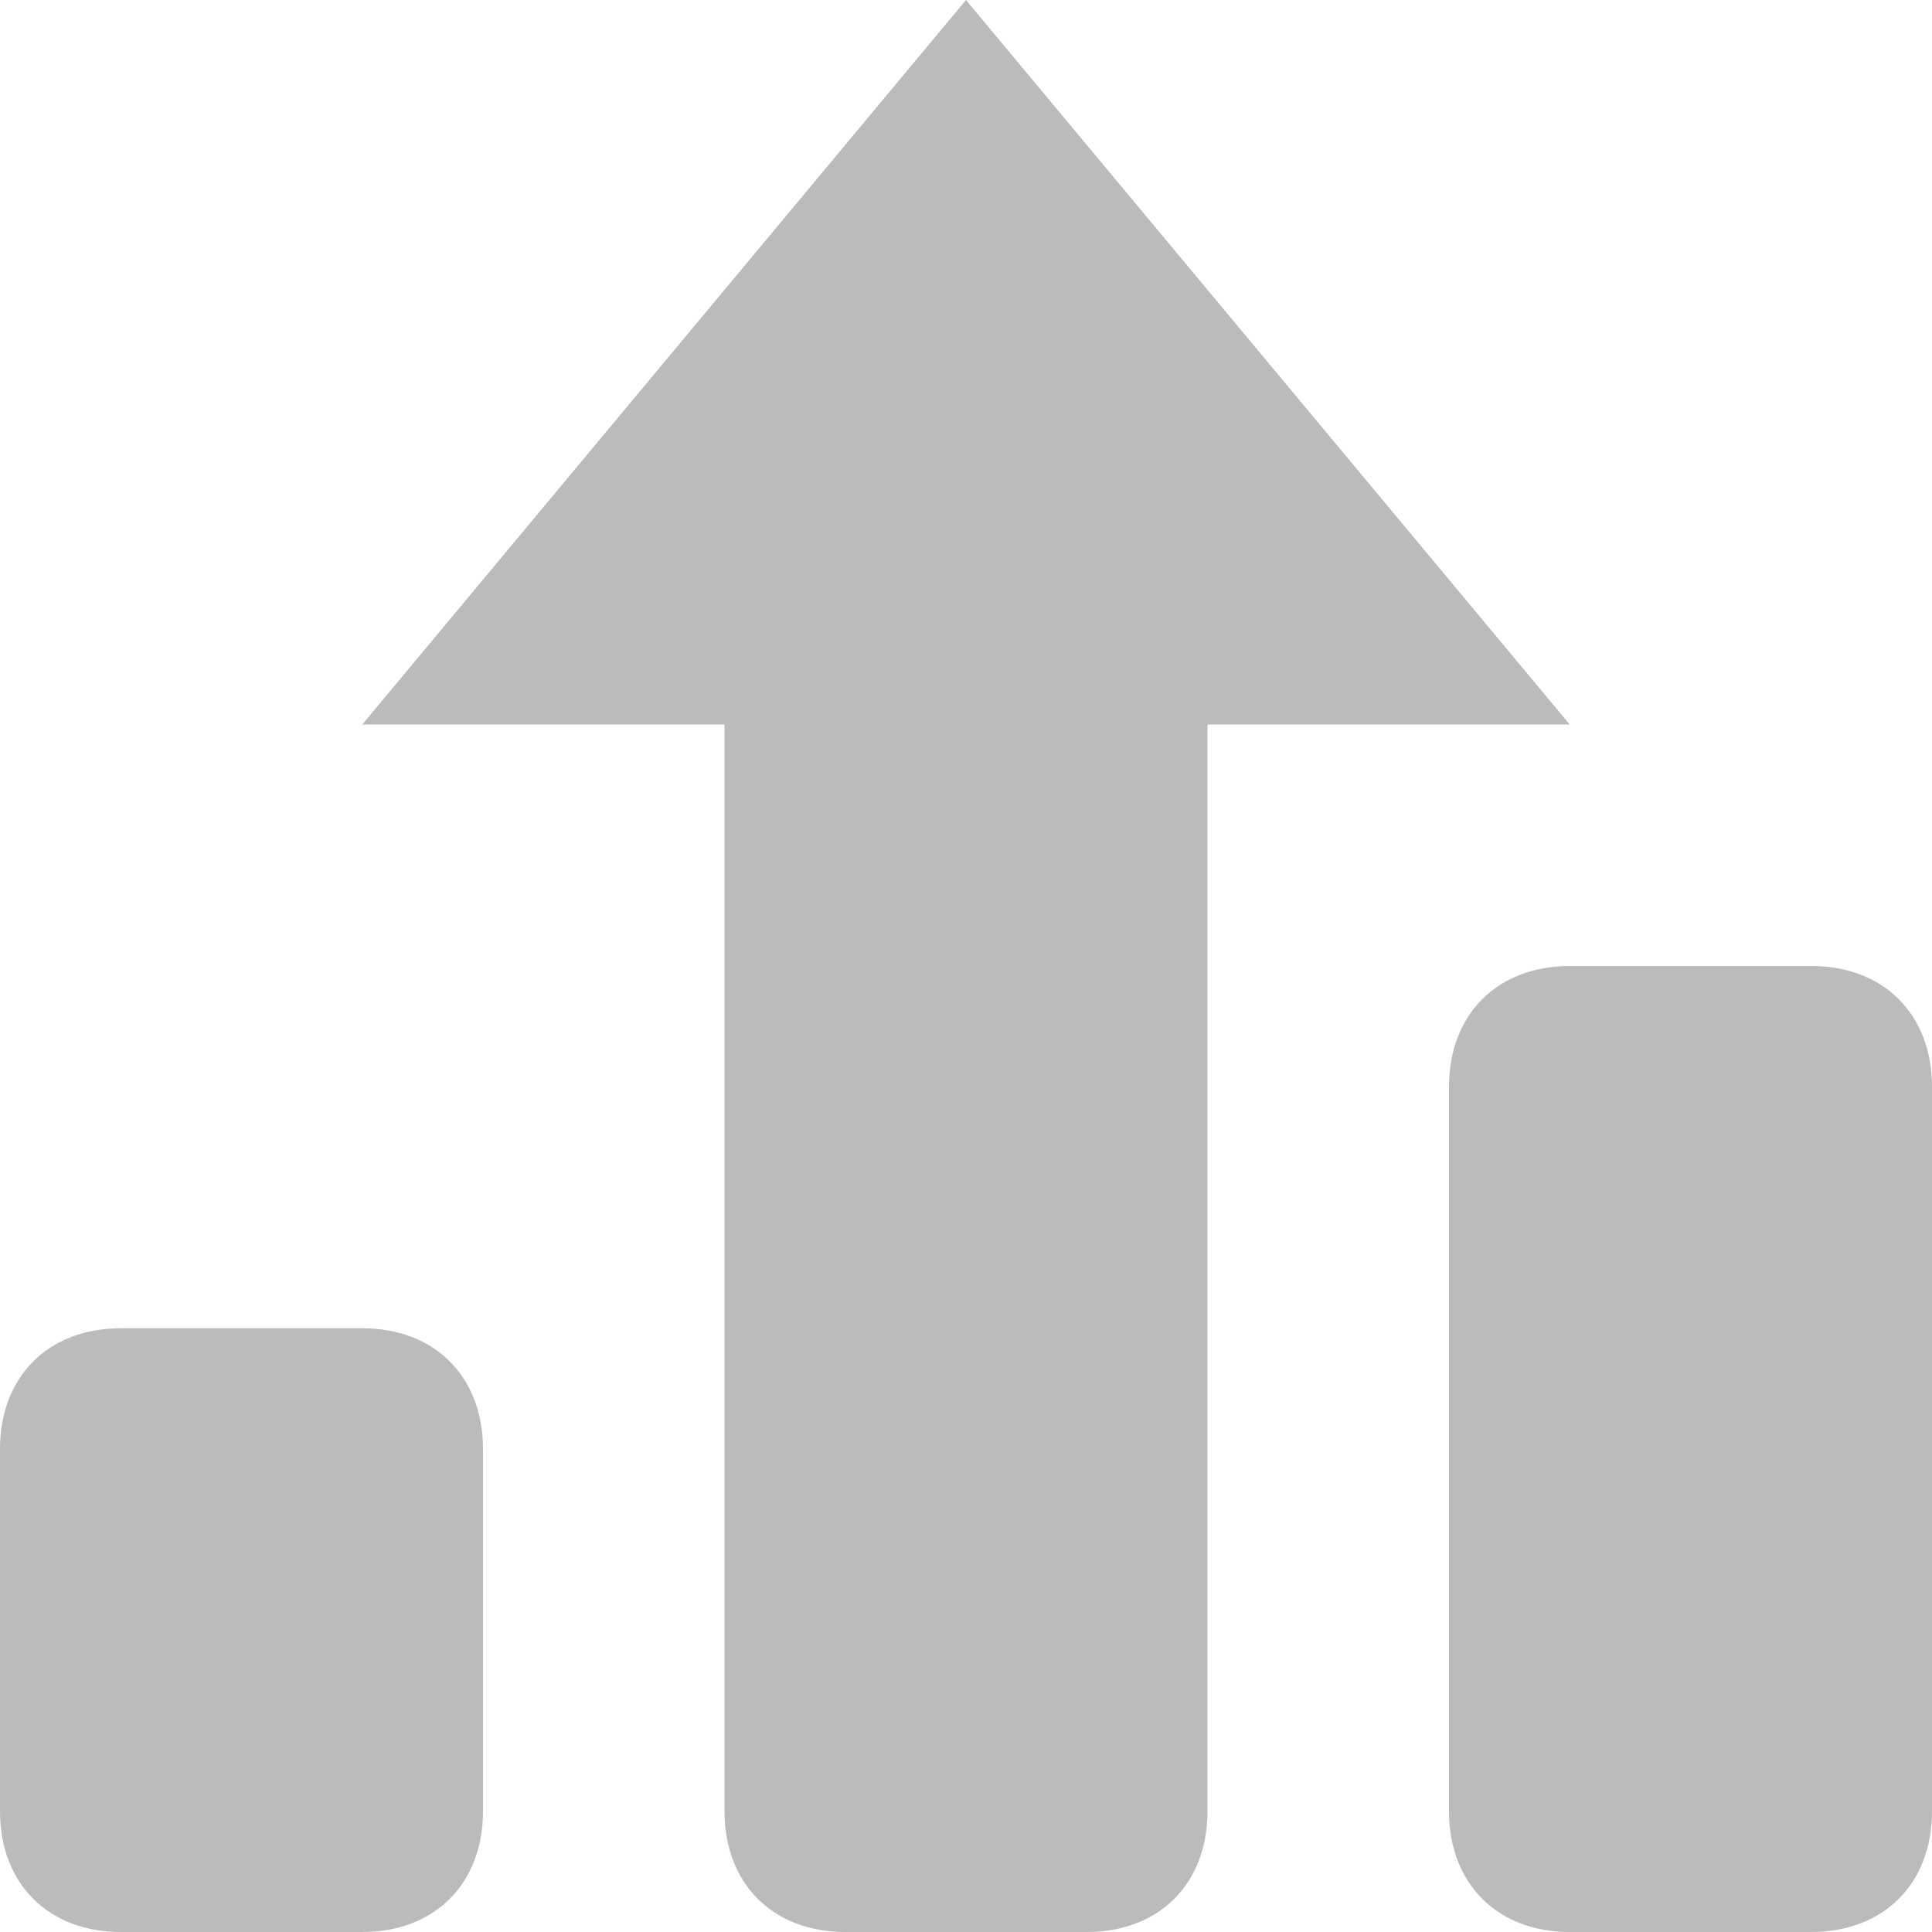
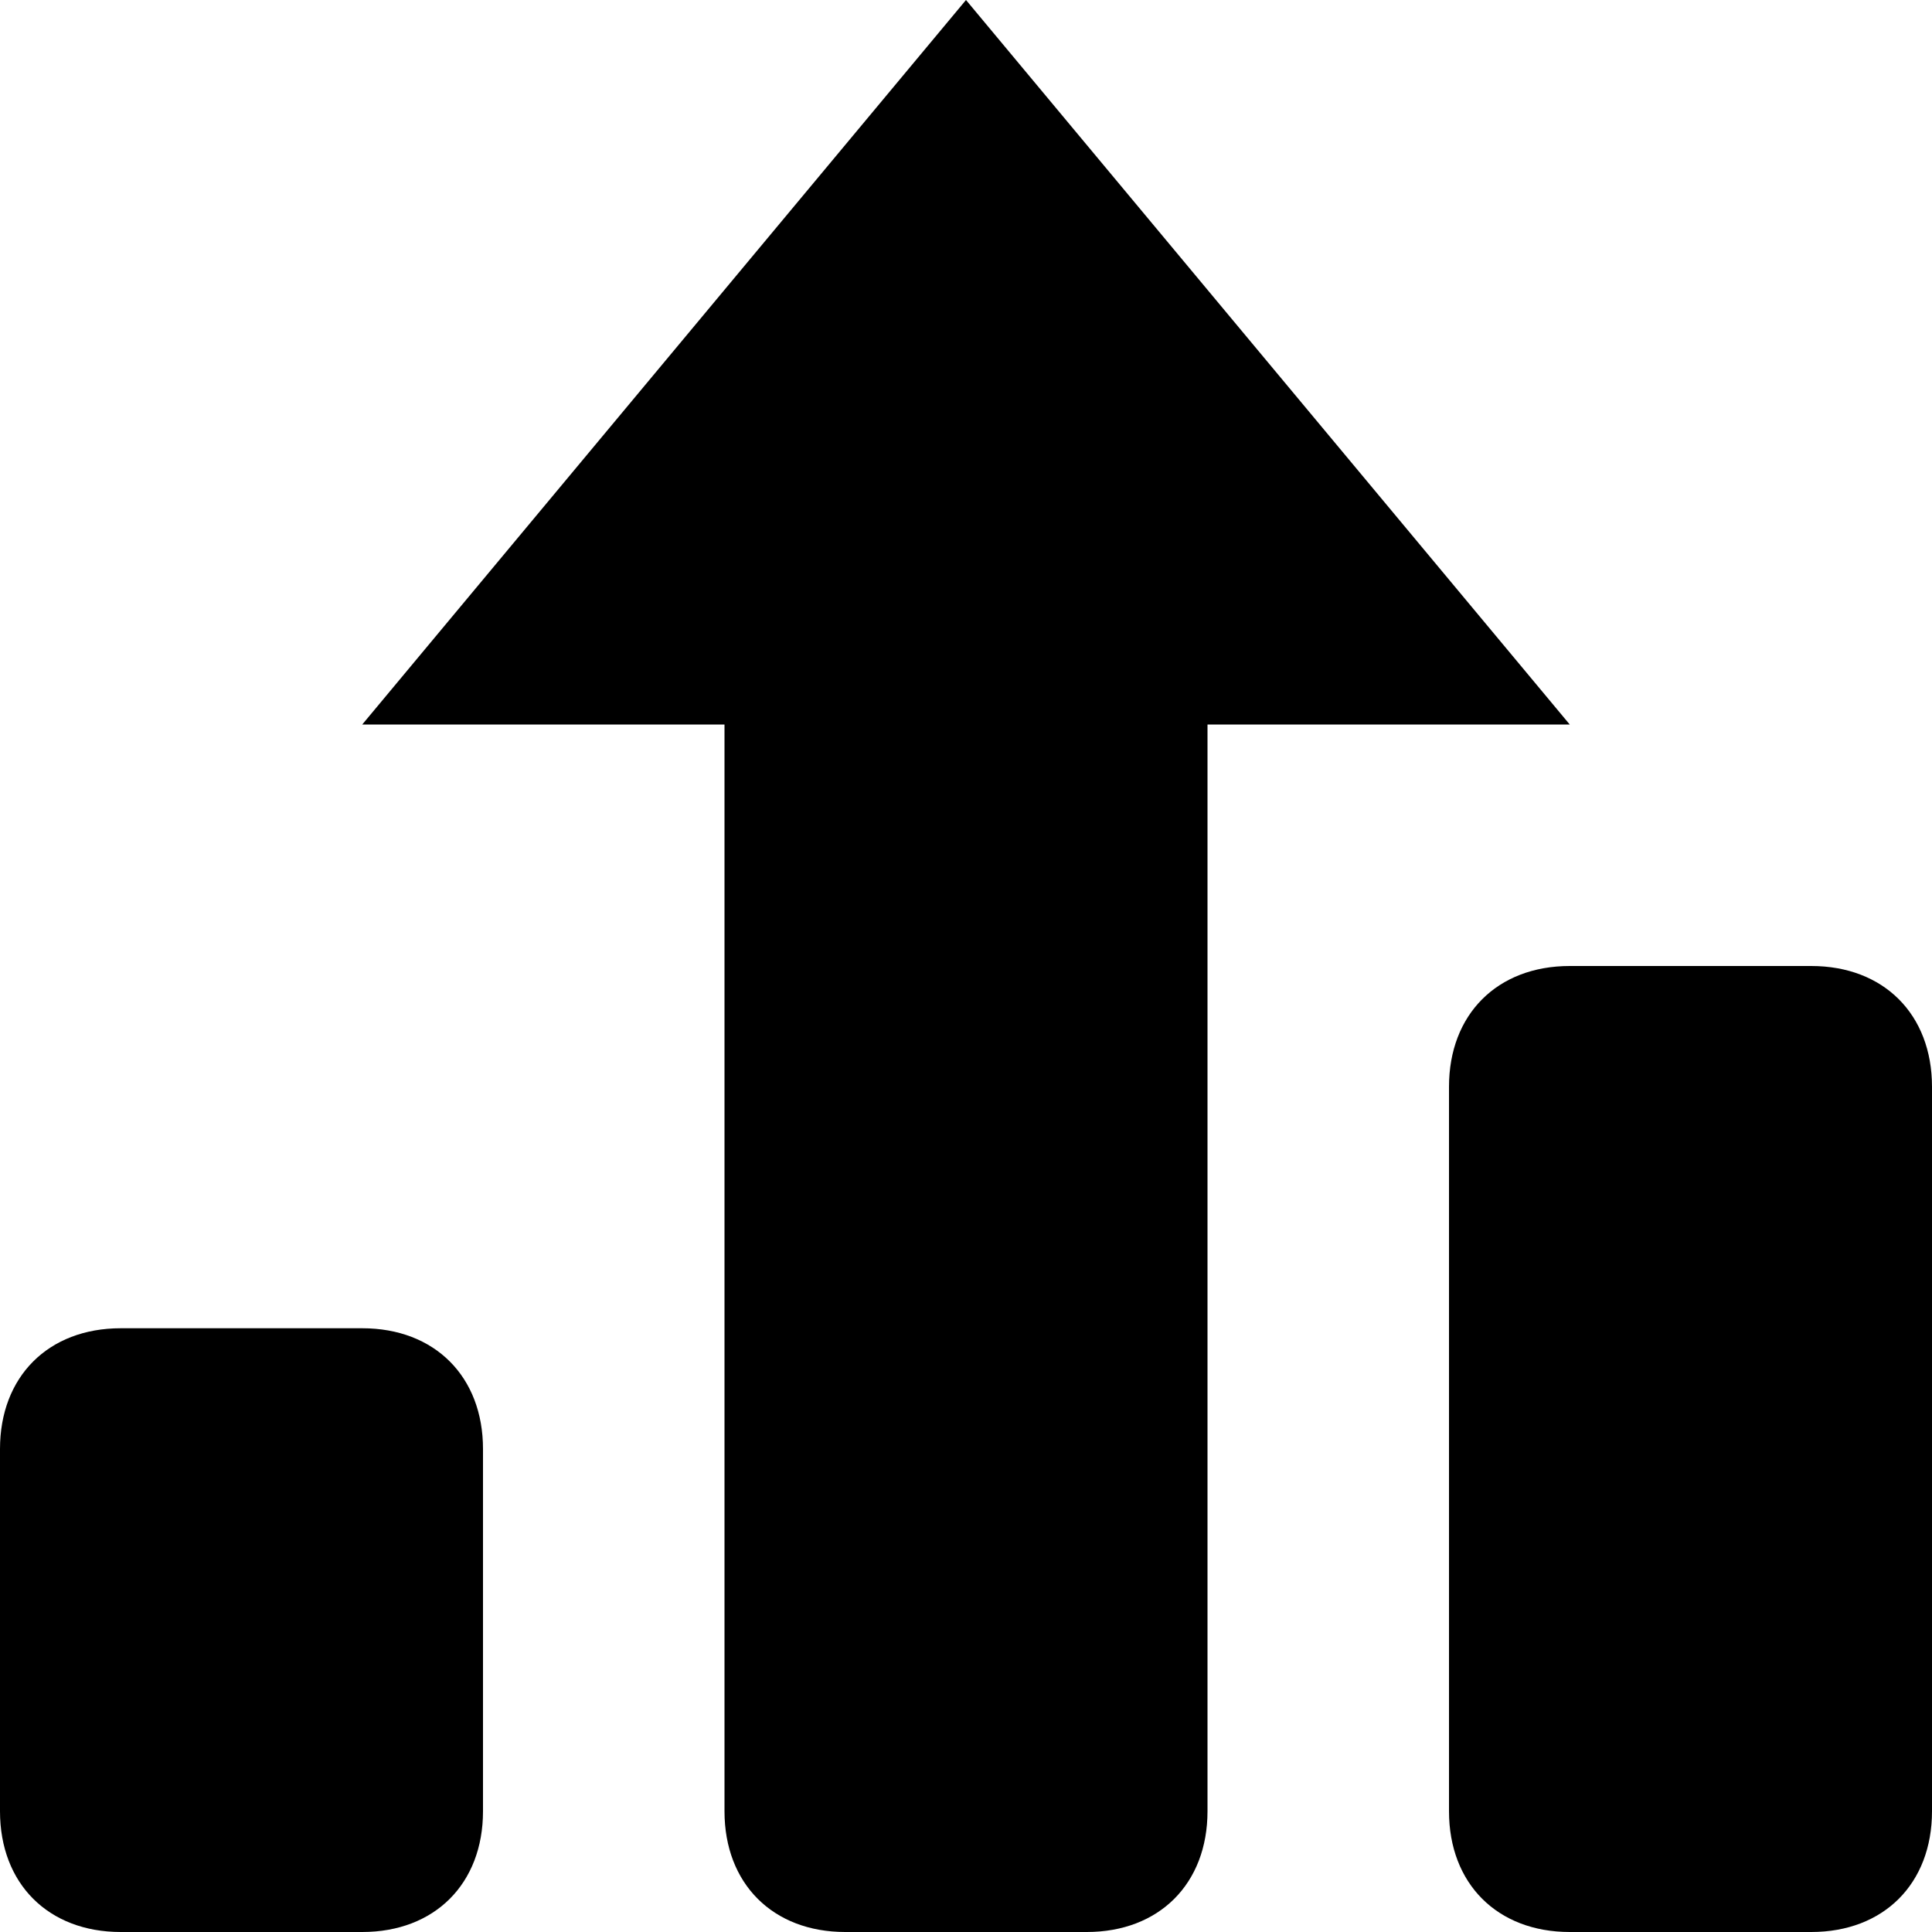
<svg xmlns="http://www.w3.org/2000/svg" class="nc-icon glyph" x="0px" y="0px" width="16px" height="16px" viewBox="0 0 16 16">
  <g>
-     <path fill="#bbbbbb" d="M8,0L3,6h3v9c0,0.6,0.4,1,1,1h2c0.6,0,1-0.4,1-1V6h3L8,0z" />
-     <path data-color="color-2" fill="#bbbbbb" d="M3,11H1c-0.6,0-1,0.4-1,1v3c0,0.6,0.4,1,1,1h2c0.6,0,1-0.4,1-1v-3C4,11.4,3.6,11,3,11z" />
-     <path data-color="color-2" fill="#bbbbbb" d="M15,8h-2c-0.6,0-1,0.4-1,1v6c0,0.6,0.4,1,1,1h2c0.6,0,1-0.4,1-1V9C16,8.4,15.6,8,15,8z" />
+     <path d="M8,0L3,6h3v9c0,0.6,0.4,1,1,1h2c0.6,0,1-0.4,1-1V6h3L8,0z" />
+     <path data-color="color-2" d="M3,11H1c-0.6,0-1,0.4-1,1v3c0,0.6,0.4,1,1,1h2c0.6,0,1-0.4,1-1v-3C4,11.4,3.6,11,3,11z" />
+     <path data-color="color-2" d="M15,8h-2c-0.6,0-1,0.4-1,1v6c0,0.6,0.4,1,1,1h2c0.6,0,1-0.4,1-1V9C16,8.4,15.6,8,15,8z" />
  </g>
</svg>
